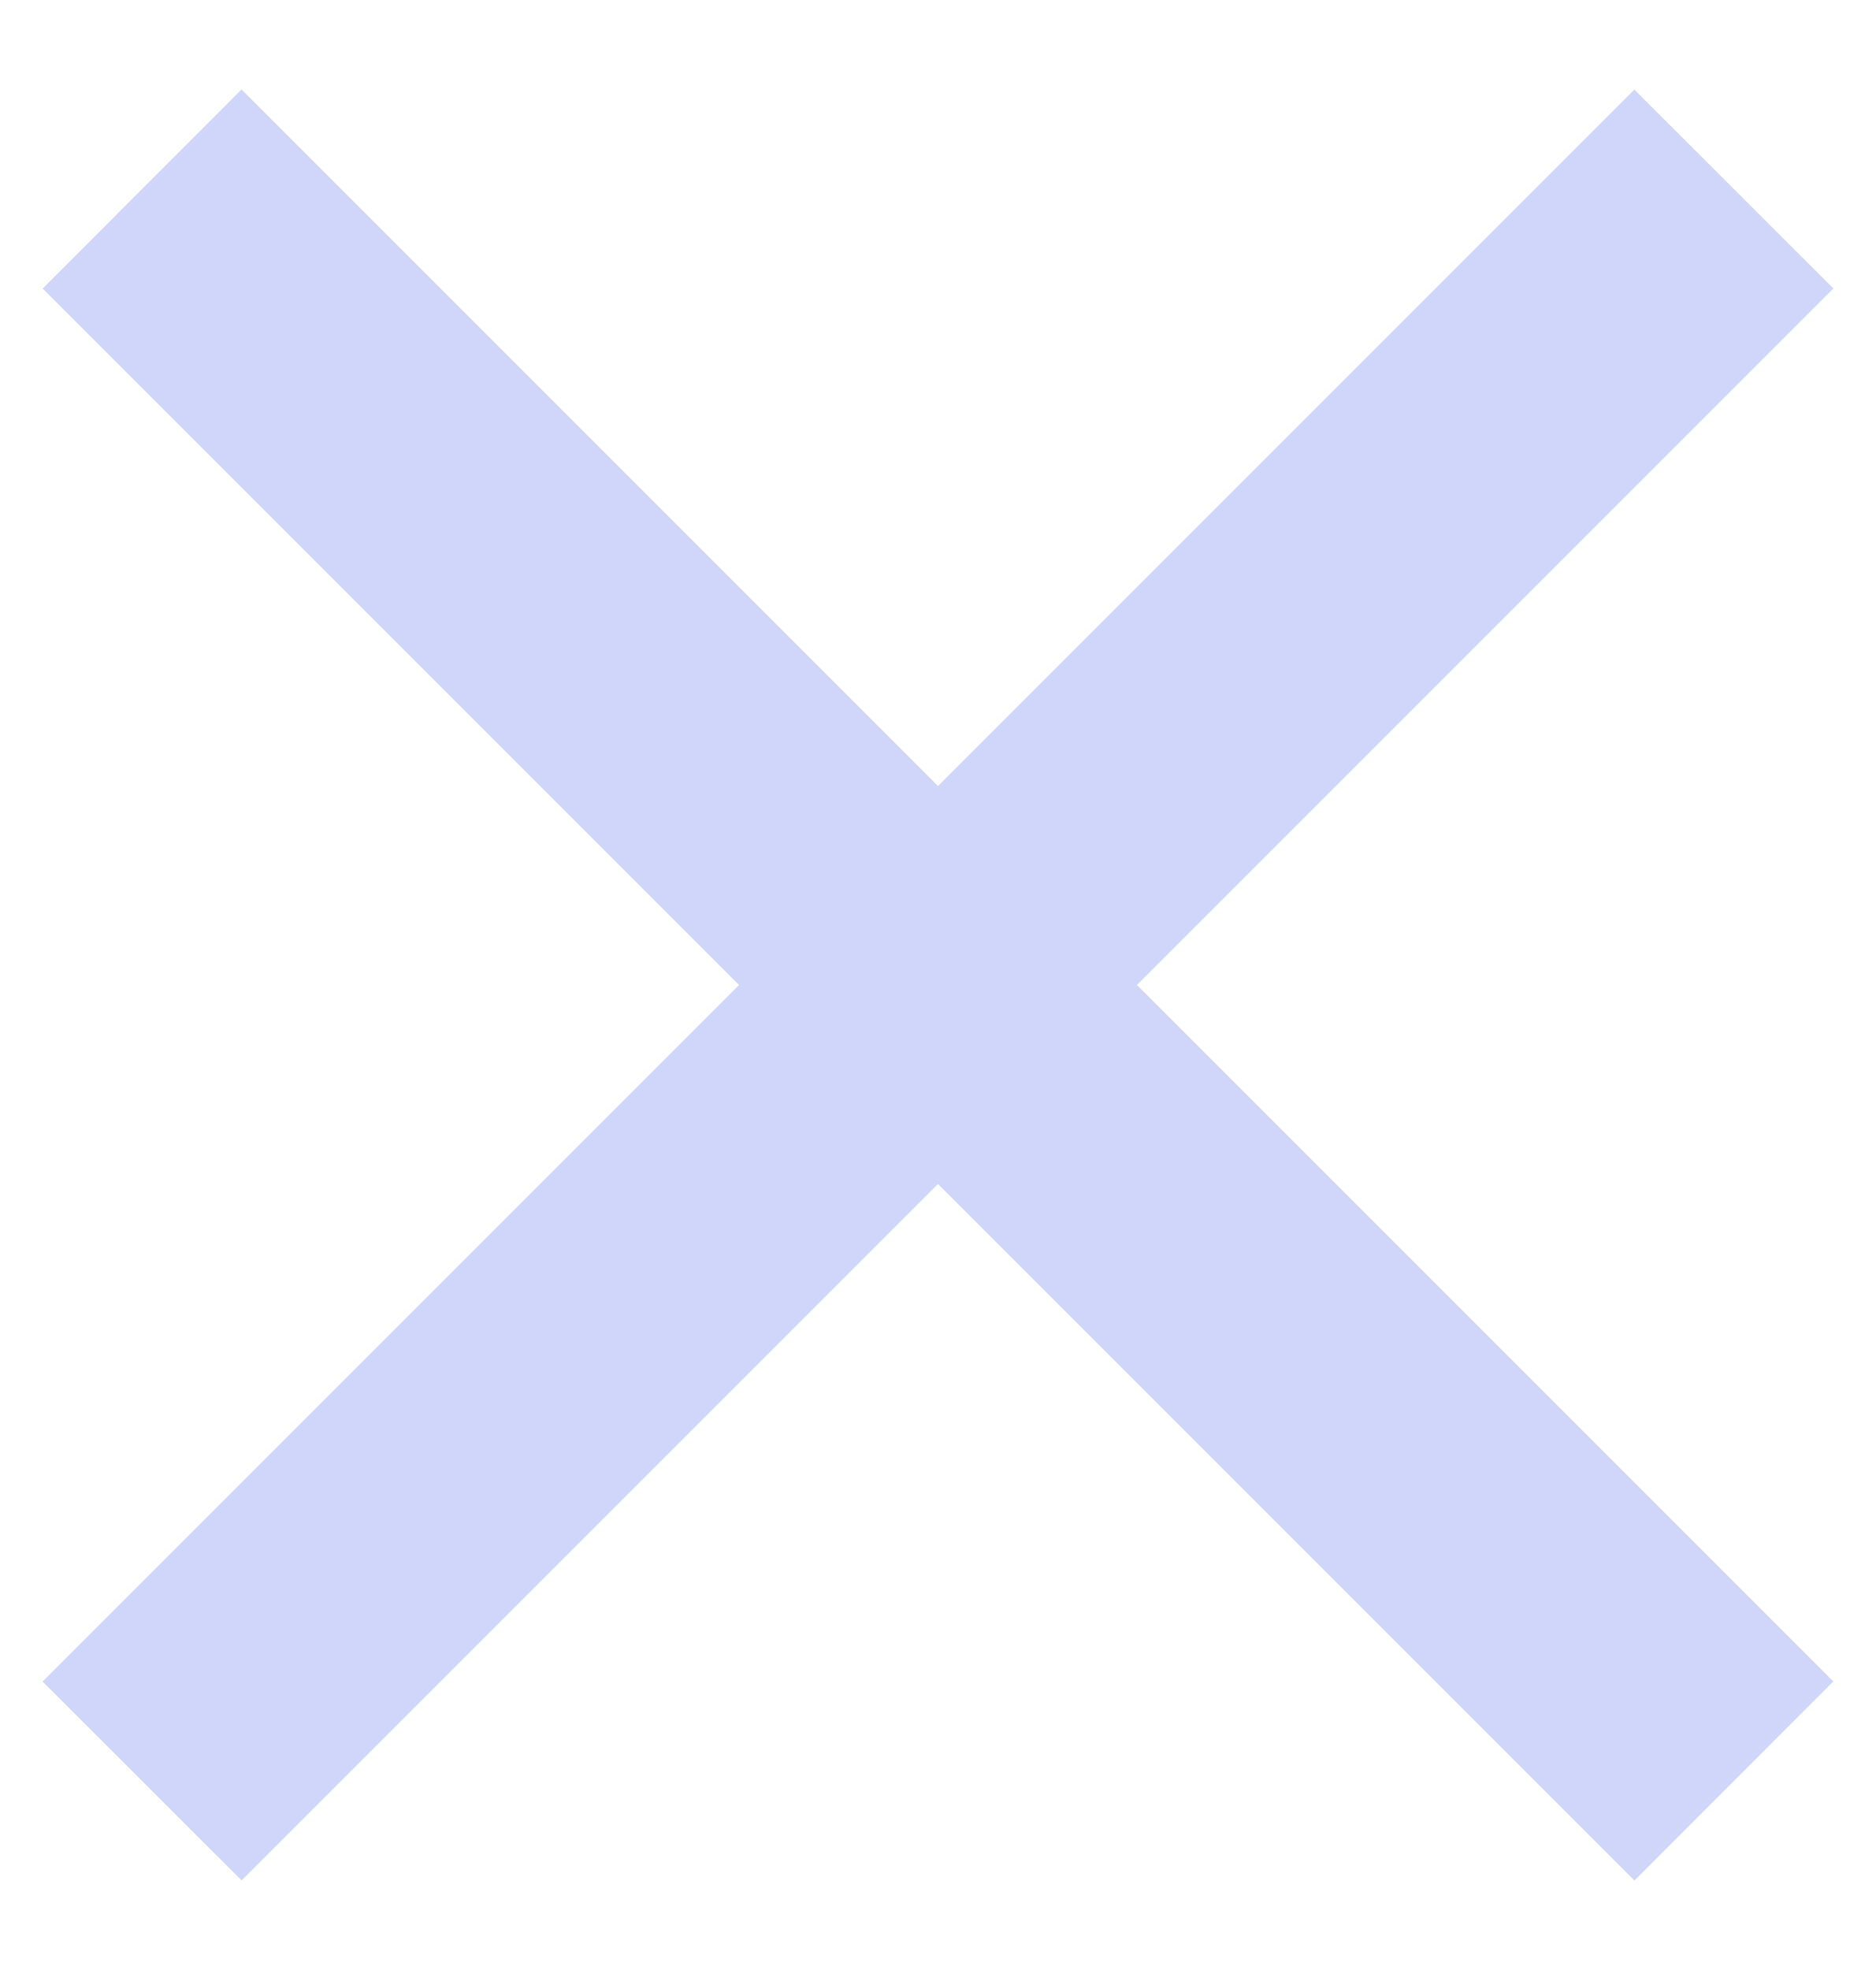
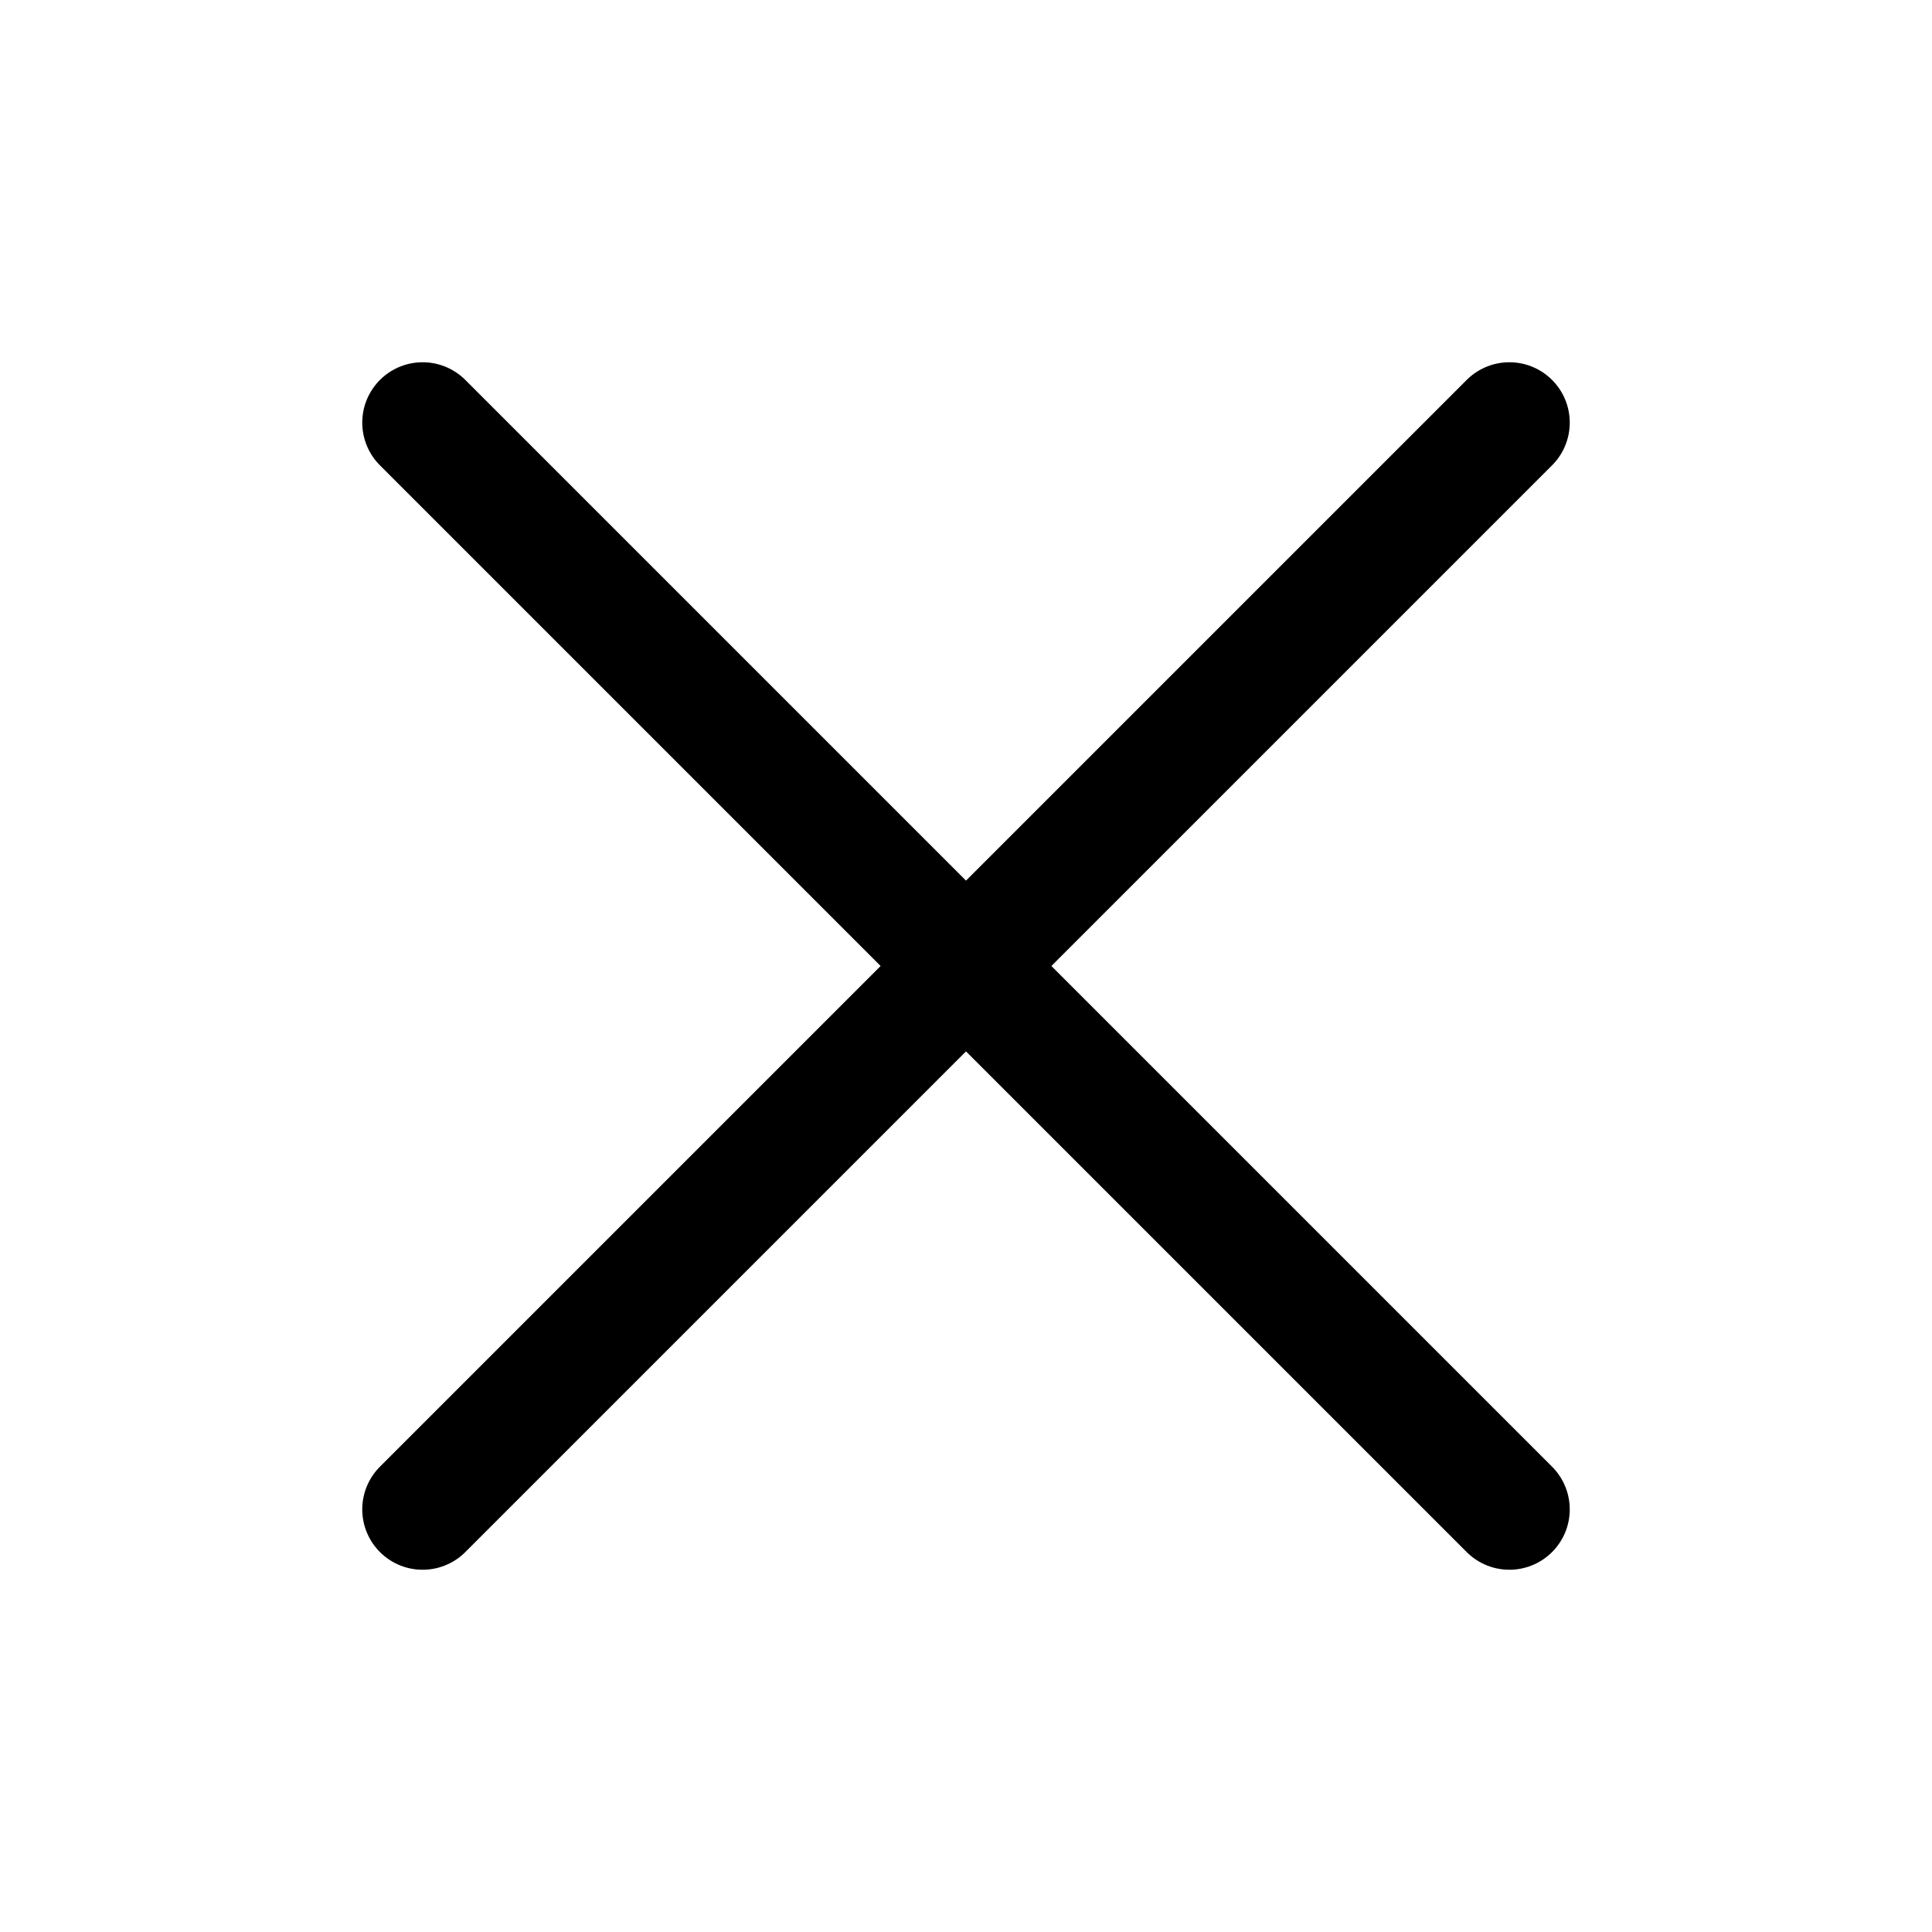
- <svg xmlns="http://www.w3.org/2000/svg" width="20" height="21">
-   <g fill="#D0D6F9" fill-rule="evenodd">
-     <path d="M2.575.954l16.97 16.97-2.12 2.122L.455 3.076z" />
-     <path d="M.454 17.925L17.424.955l2.122 2.12-16.97 16.97z" />
+ <svg xmlns="http://www.w3.org/2000/svg" viewBox="0 0 32 32">
+   <defs>
+     <style>.cls-1{fill:none;stroke:#000;stroke-linecap:round;stroke-linejoin:round;stroke-width:2px;}</style>
+   </defs>
+   <g id="cross">
+     <line class="cls-1" x1="7" x2="25" y1="7" y2="25" />
+     <line class="cls-1" x1="7" x2="25" y1="25" y2="7" />
  </g>
</svg>
